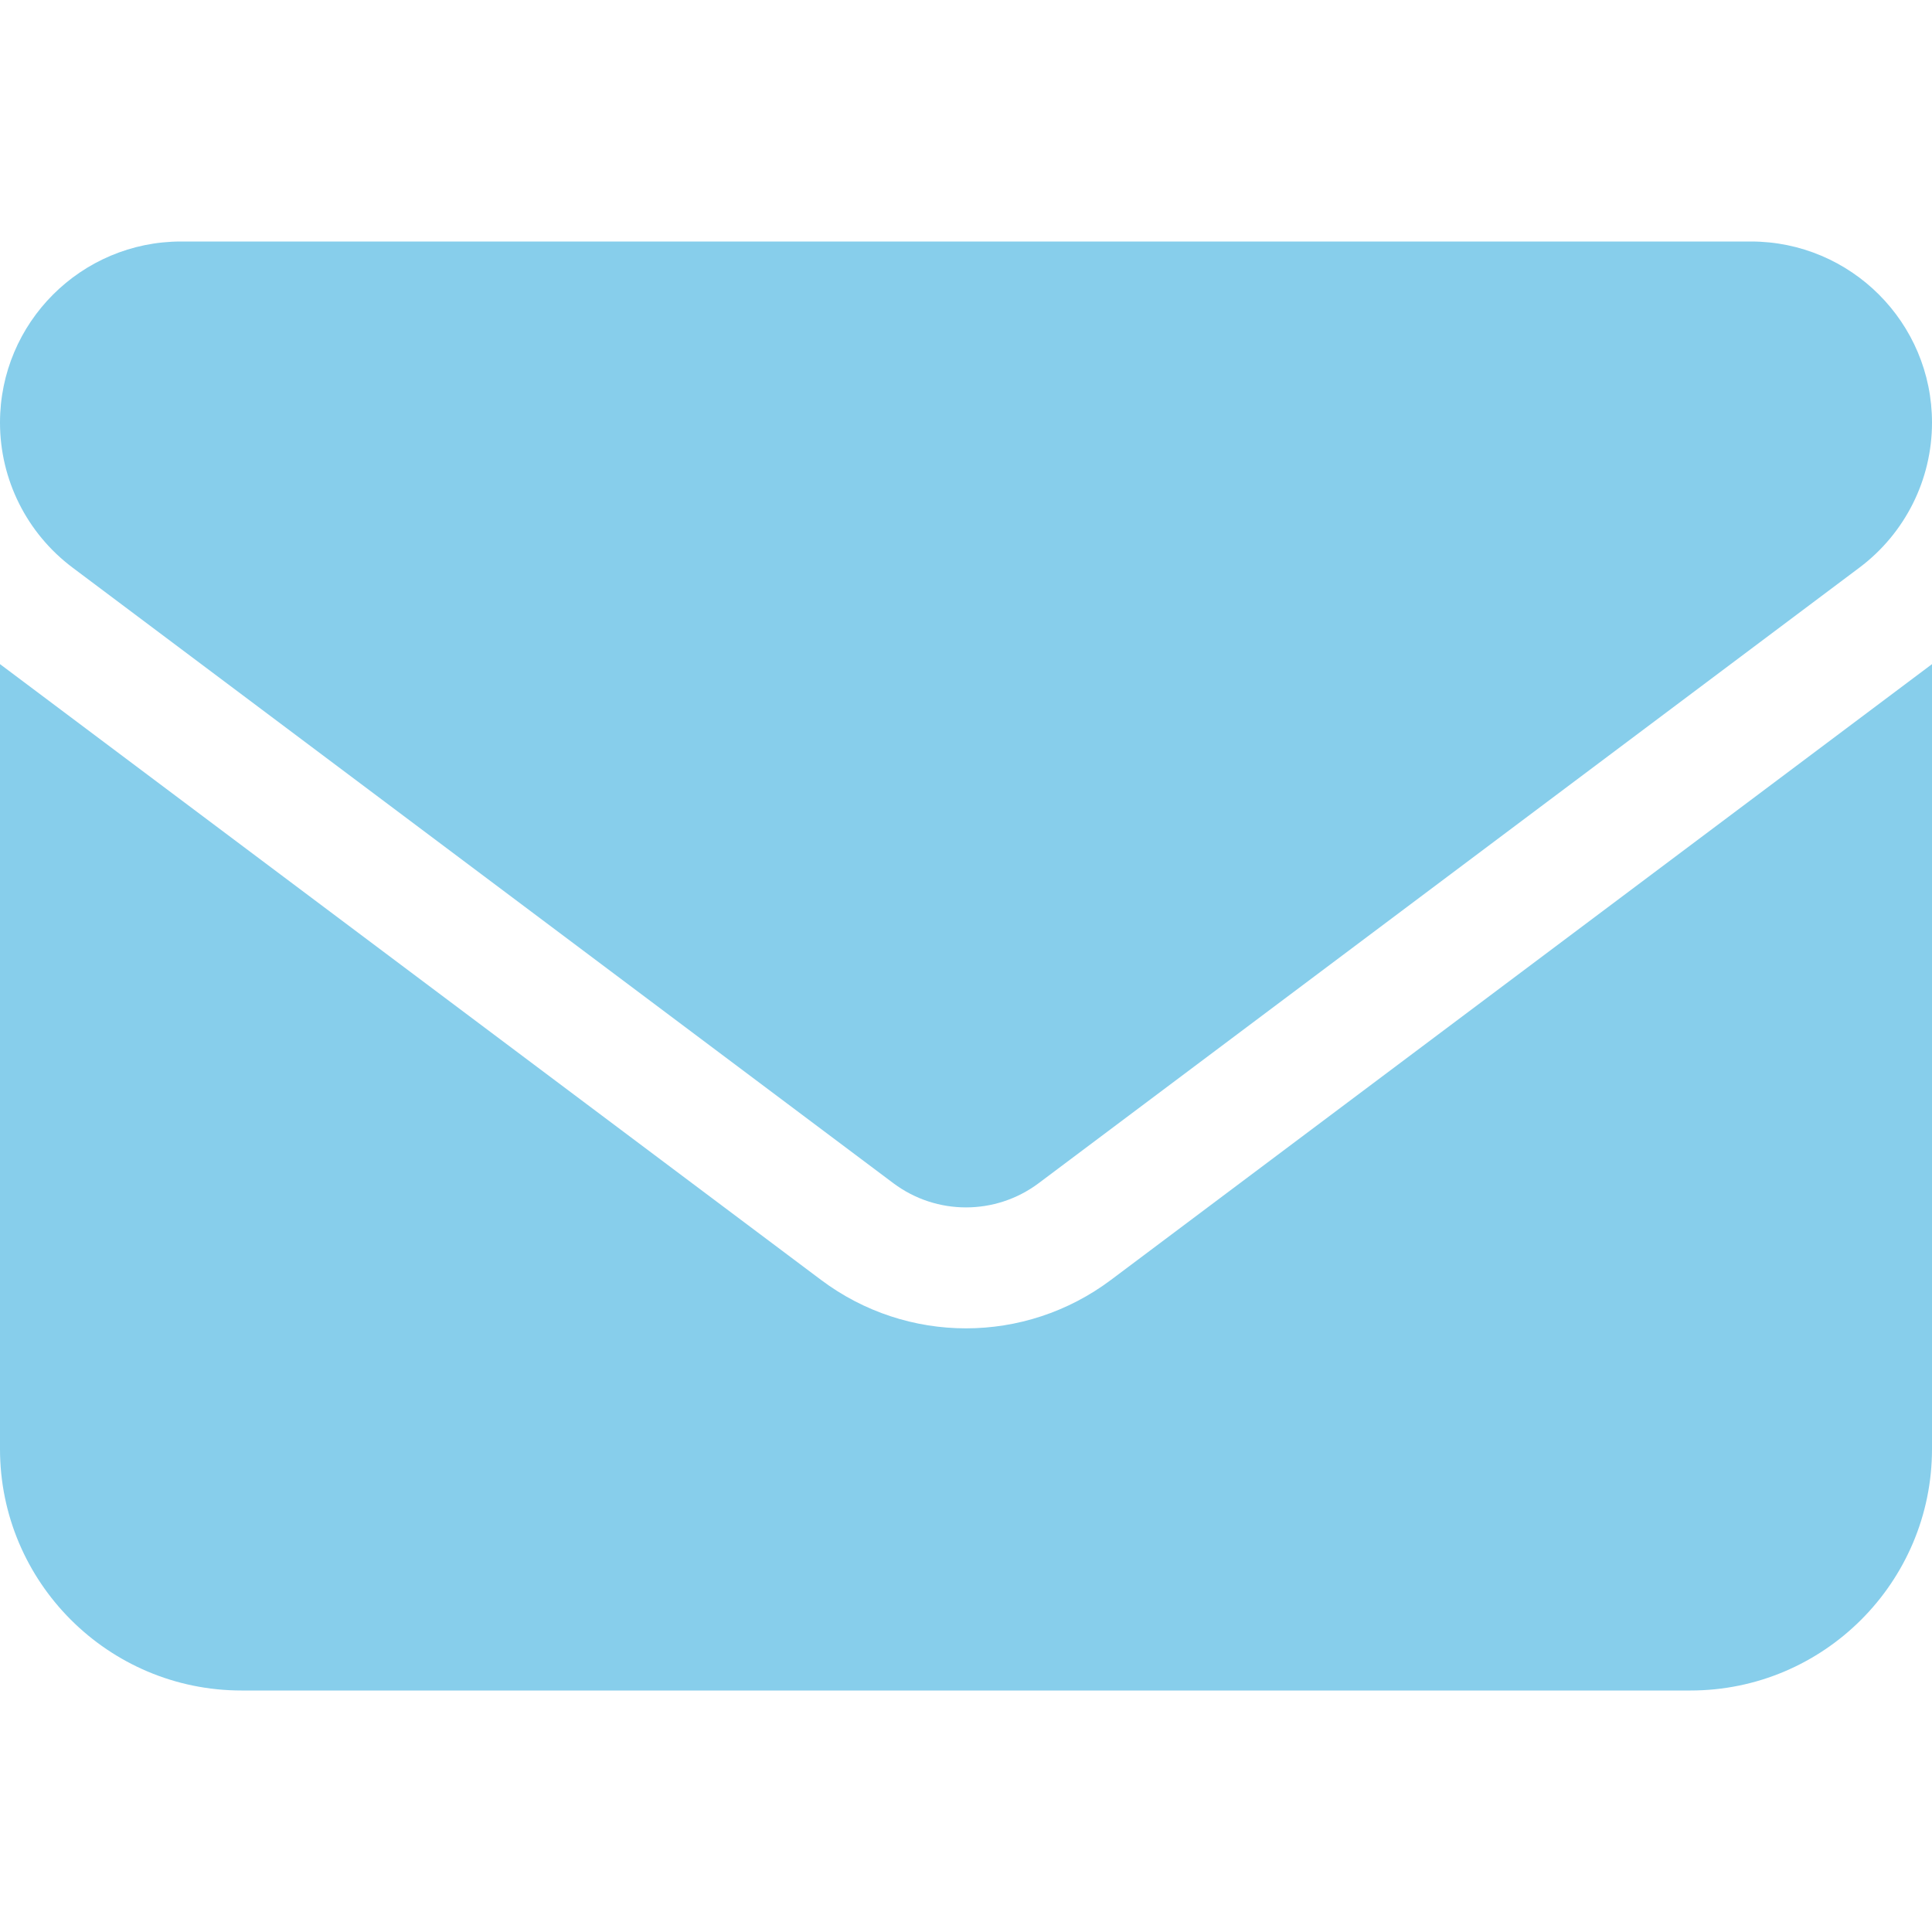
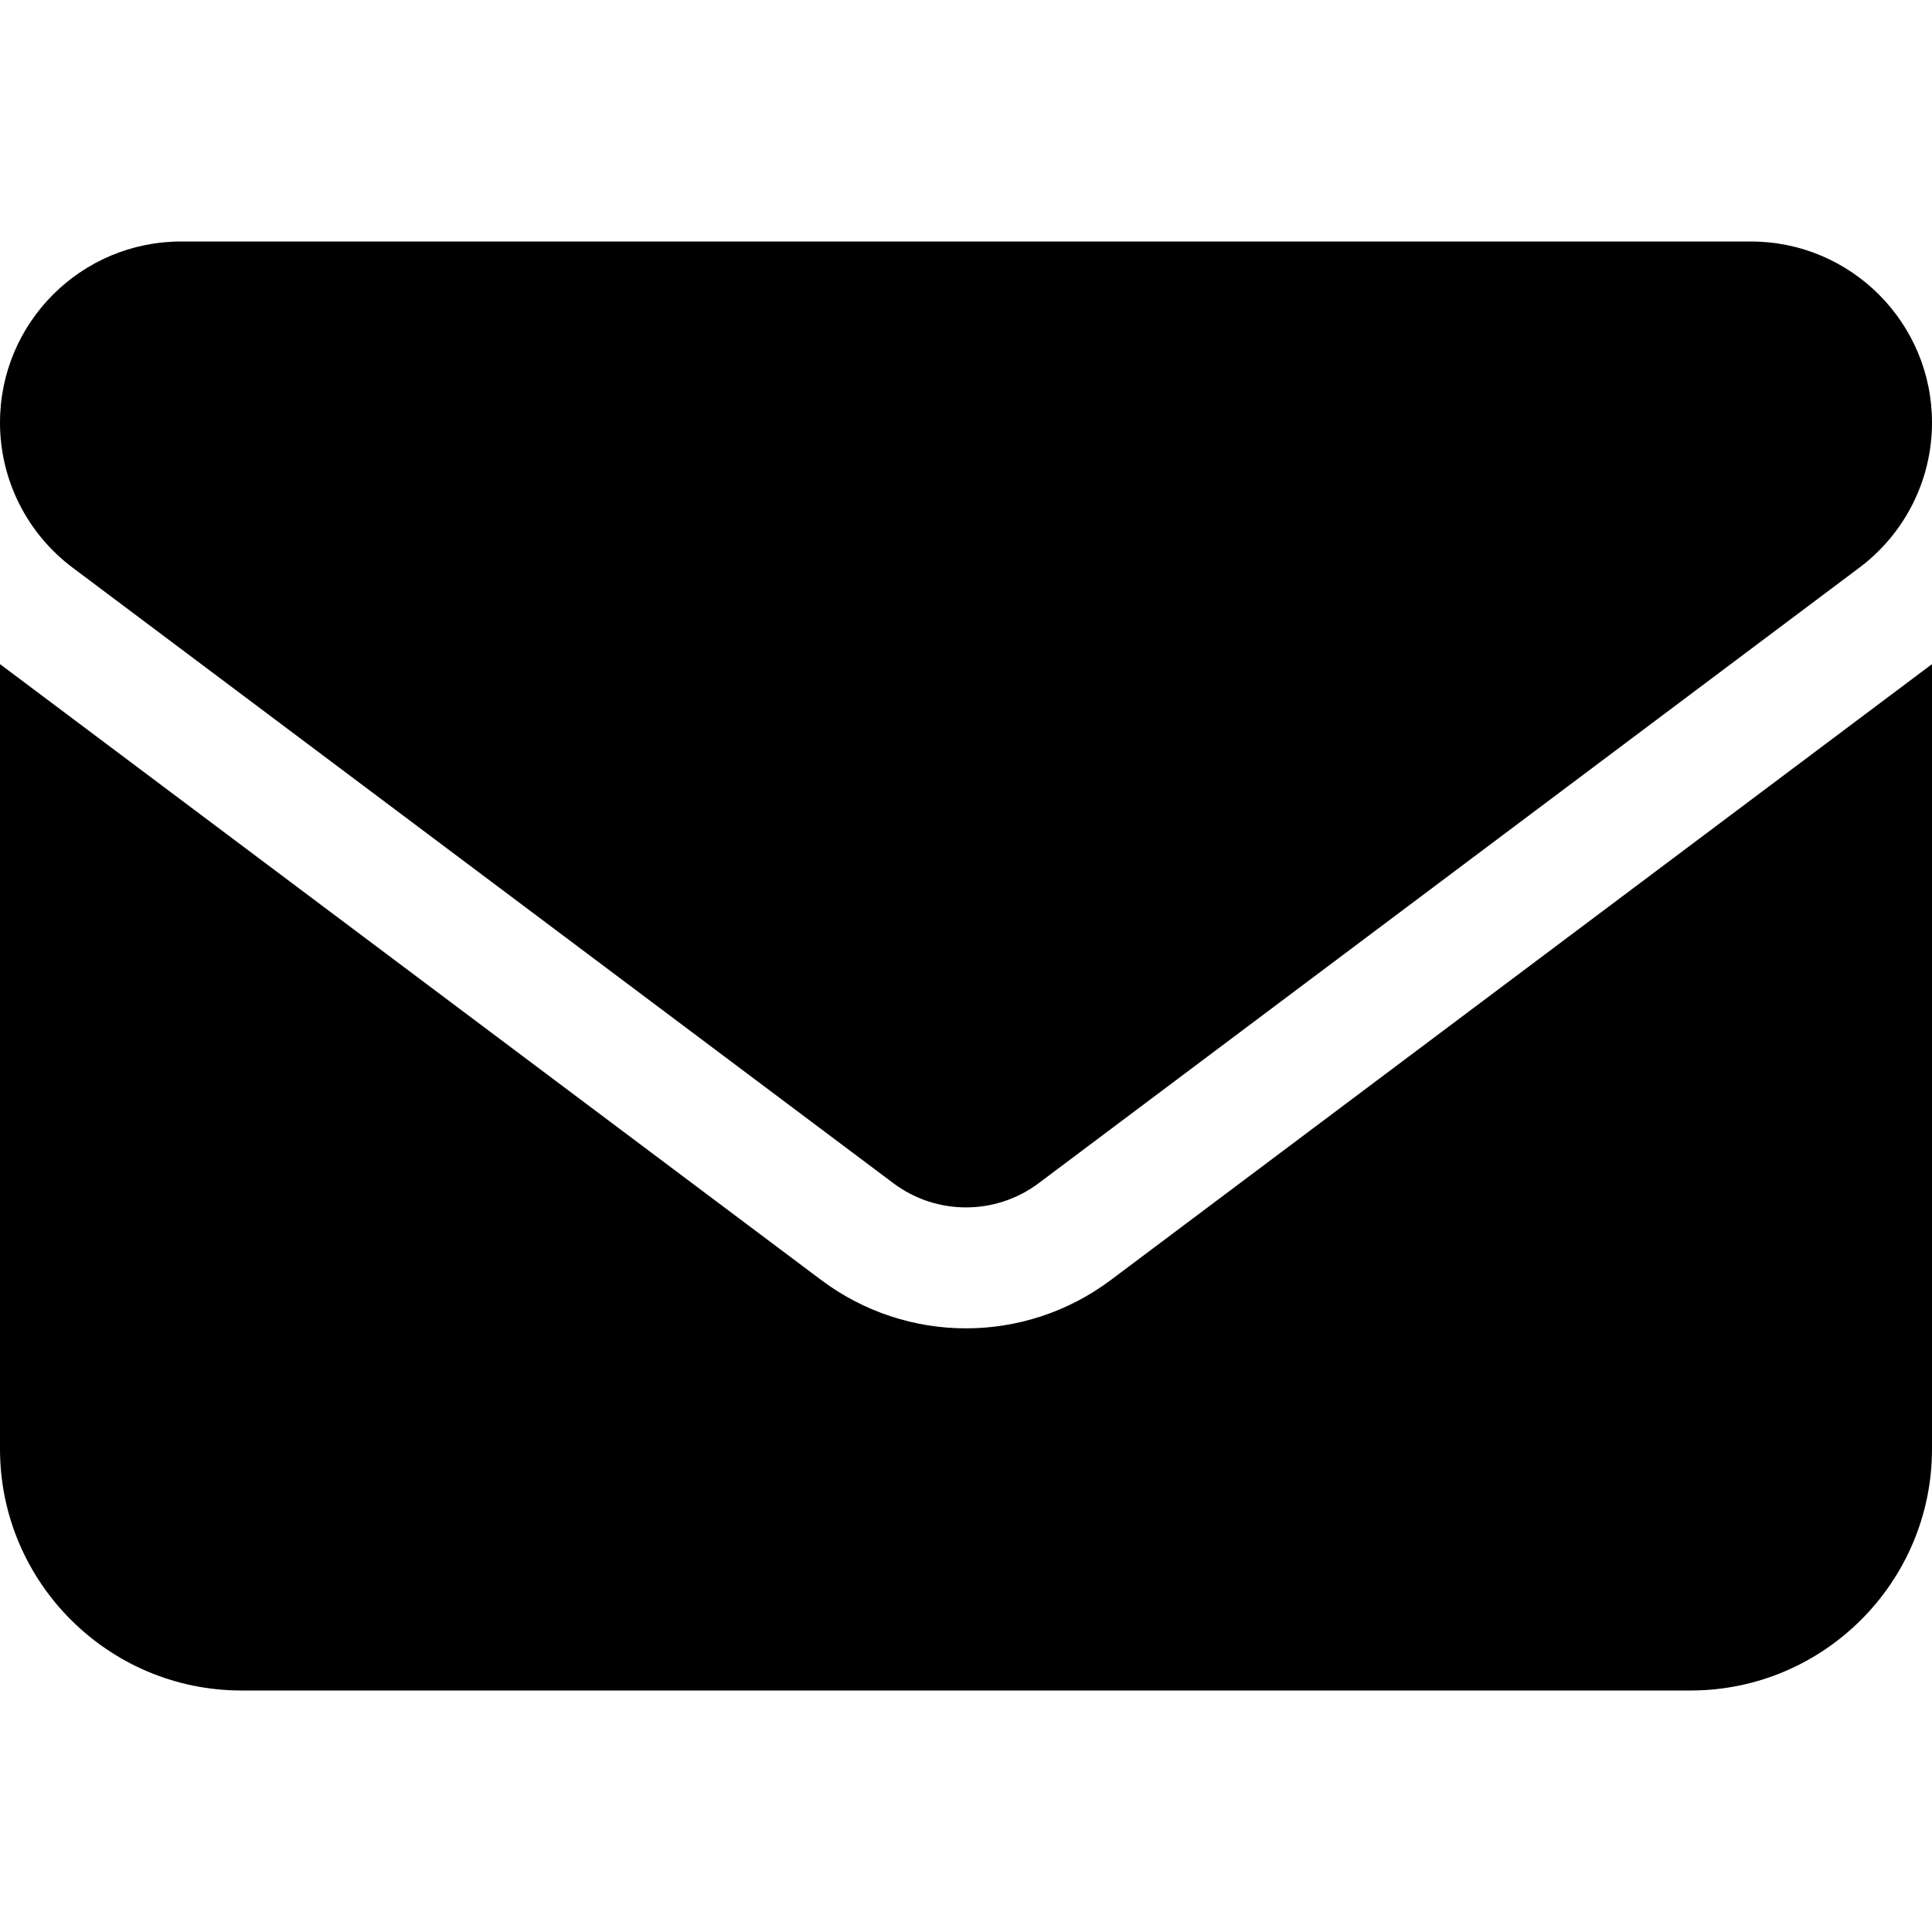
<svg xmlns="http://www.w3.org/2000/svg" viewBox="0 0 512 512">
-   <path fill="#87ceeb" d="M48 64C21.5 64 0 85.5 0 112c0 15.1 7.1 29.3 19.2 38.4L236.8 313.6c11.4 8.5 27 8.5 38.4 0L492.8 150.4c12.1-9.1 19.2-23.3 19.2-38.4c0-26.5-21.5-48-48-48L48 64zM0 176L0 384c0 35.3 28.7 64 64 64l384 0c35.3 0 64-28.7 64-64l0-208L294.4 339.2c-22.8 17.1-54 17.1-76.8 0L0 176z" />
+   <path fill="##00bfff" d="M48 64C21.5 64 0 85.5 0 112c0 15.1 7.1 29.3 19.2 38.4L236.8 313.6c11.4 8.5 27 8.5 38.4 0L492.8 150.4c12.1-9.1 19.2-23.3 19.2-38.4c0-26.5-21.5-48-48-48L48 64zM0 176L0 384c0 35.3 28.7 64 64 64l384 0c35.3 0 64-28.7 64-64l0-208L294.4 339.2c-22.8 17.1-54 17.1-76.8 0L0 176z" />
</svg>
